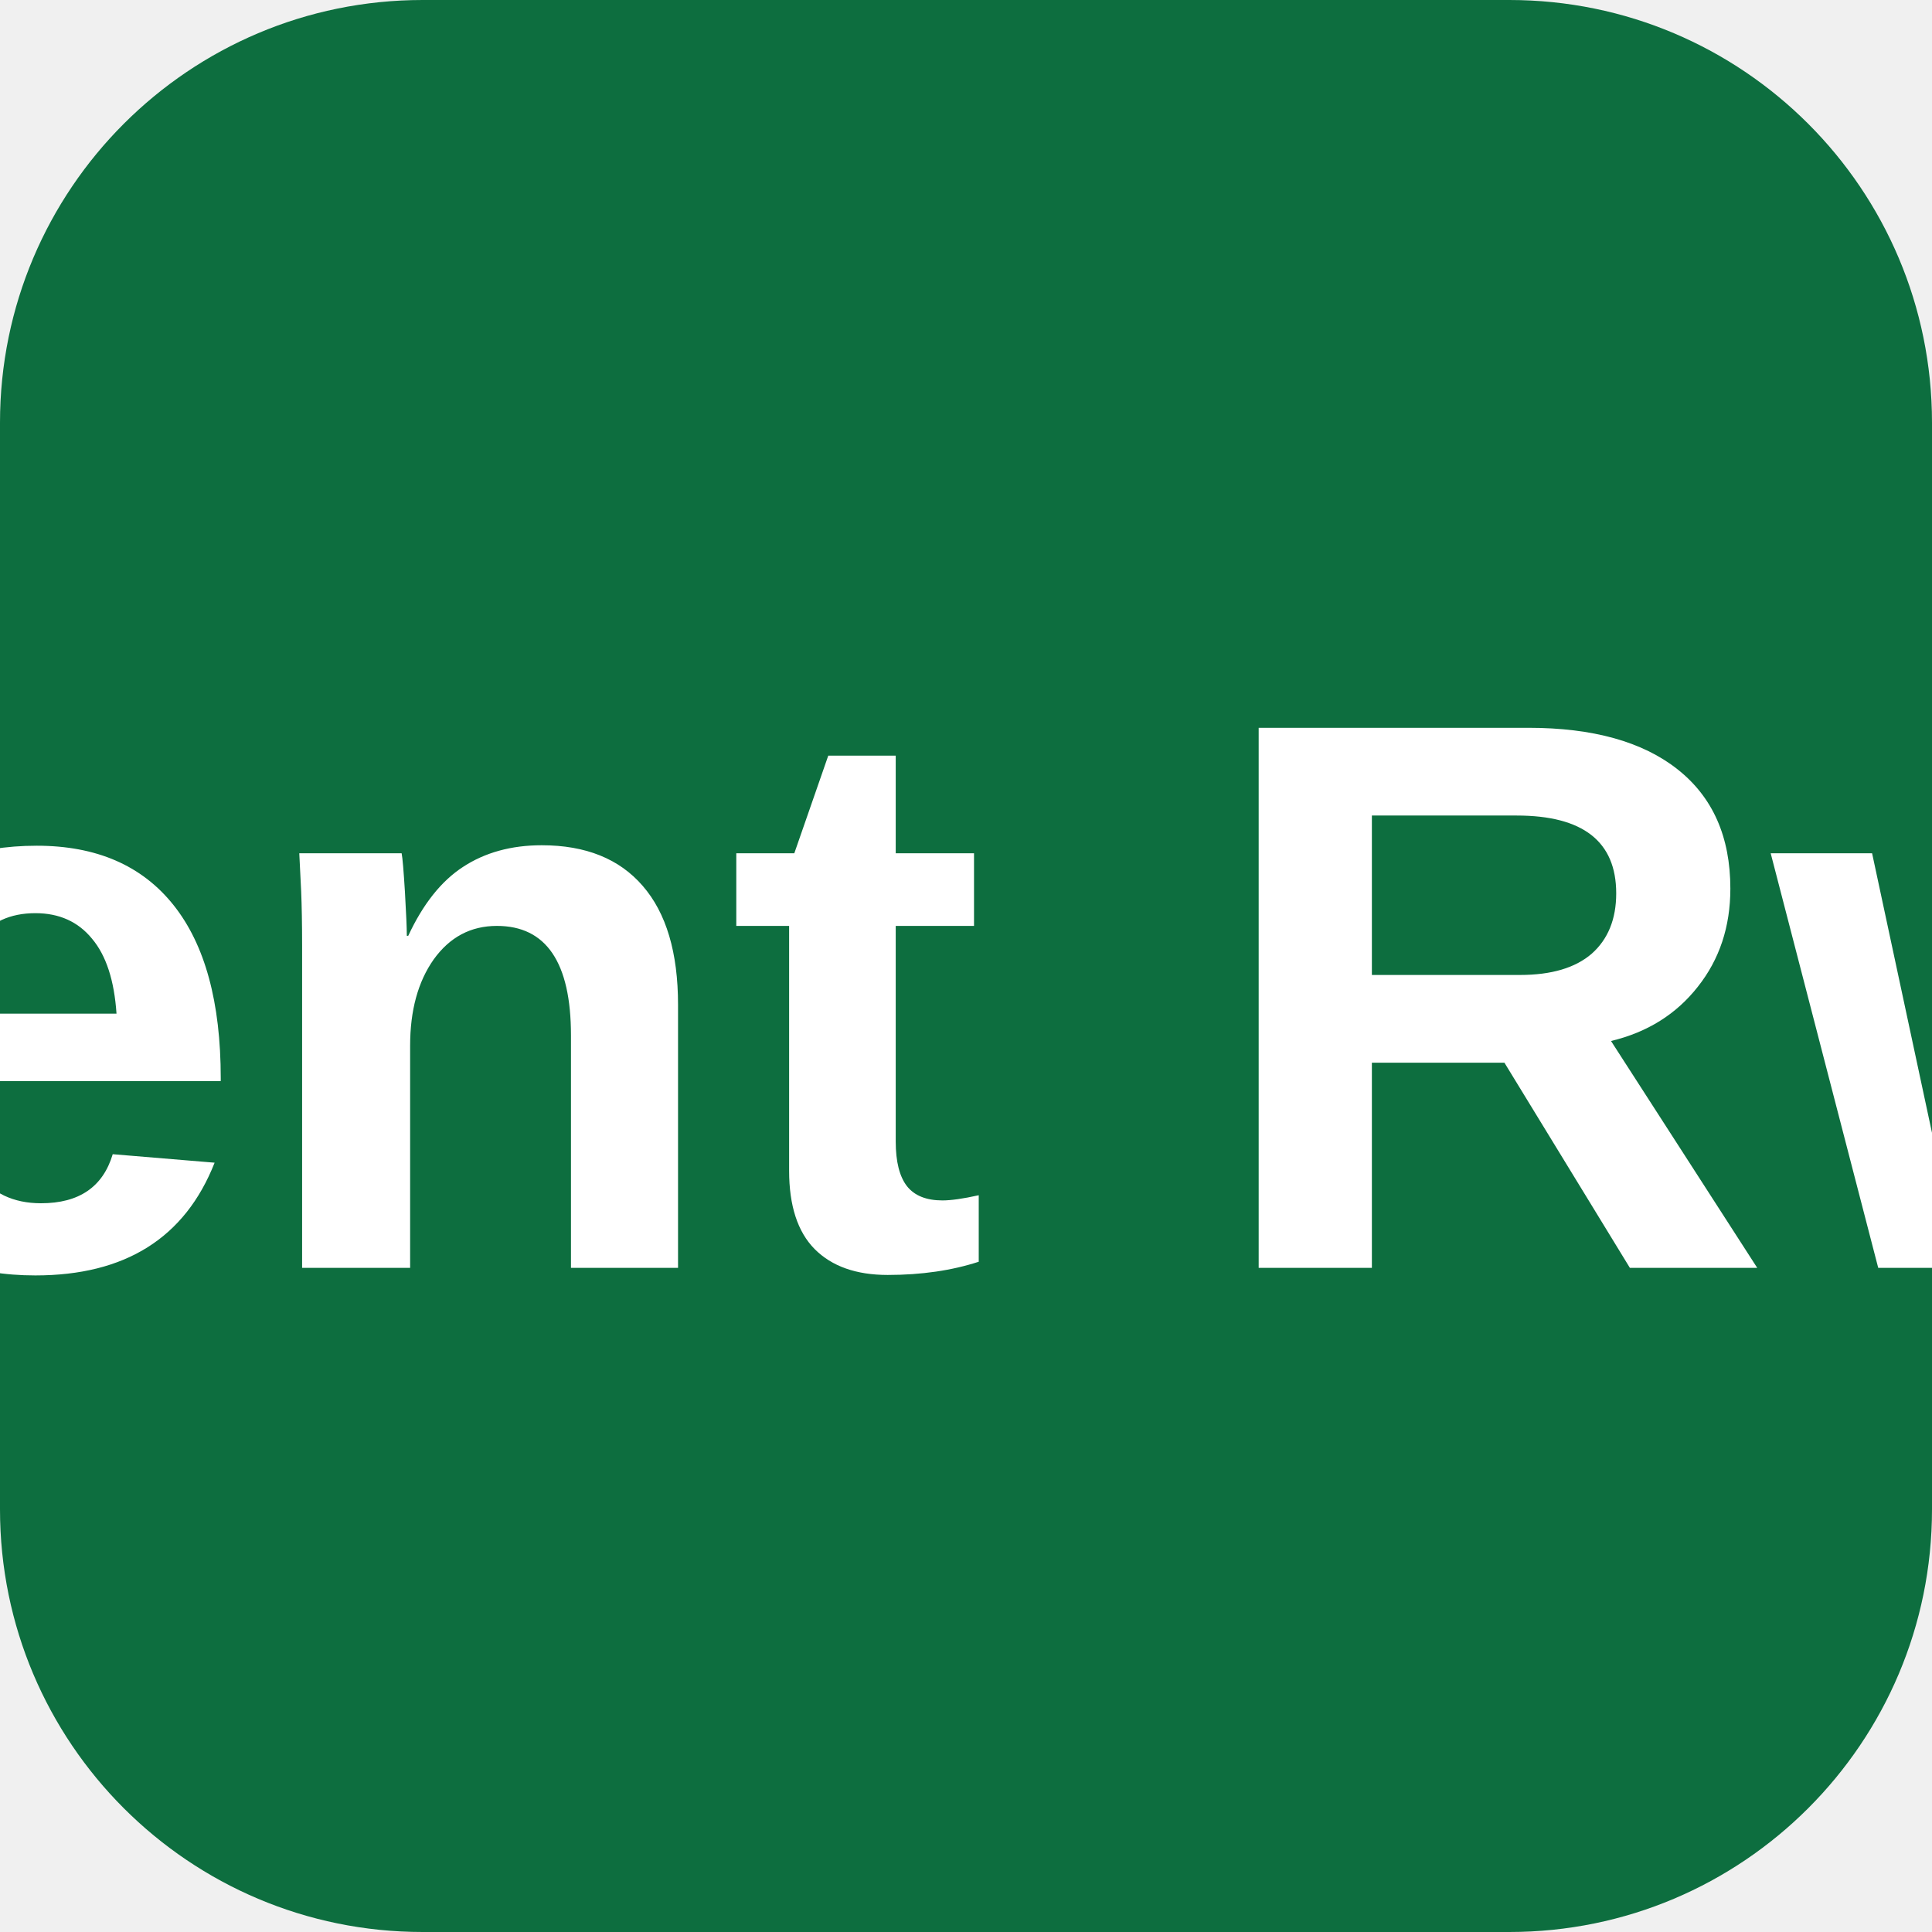
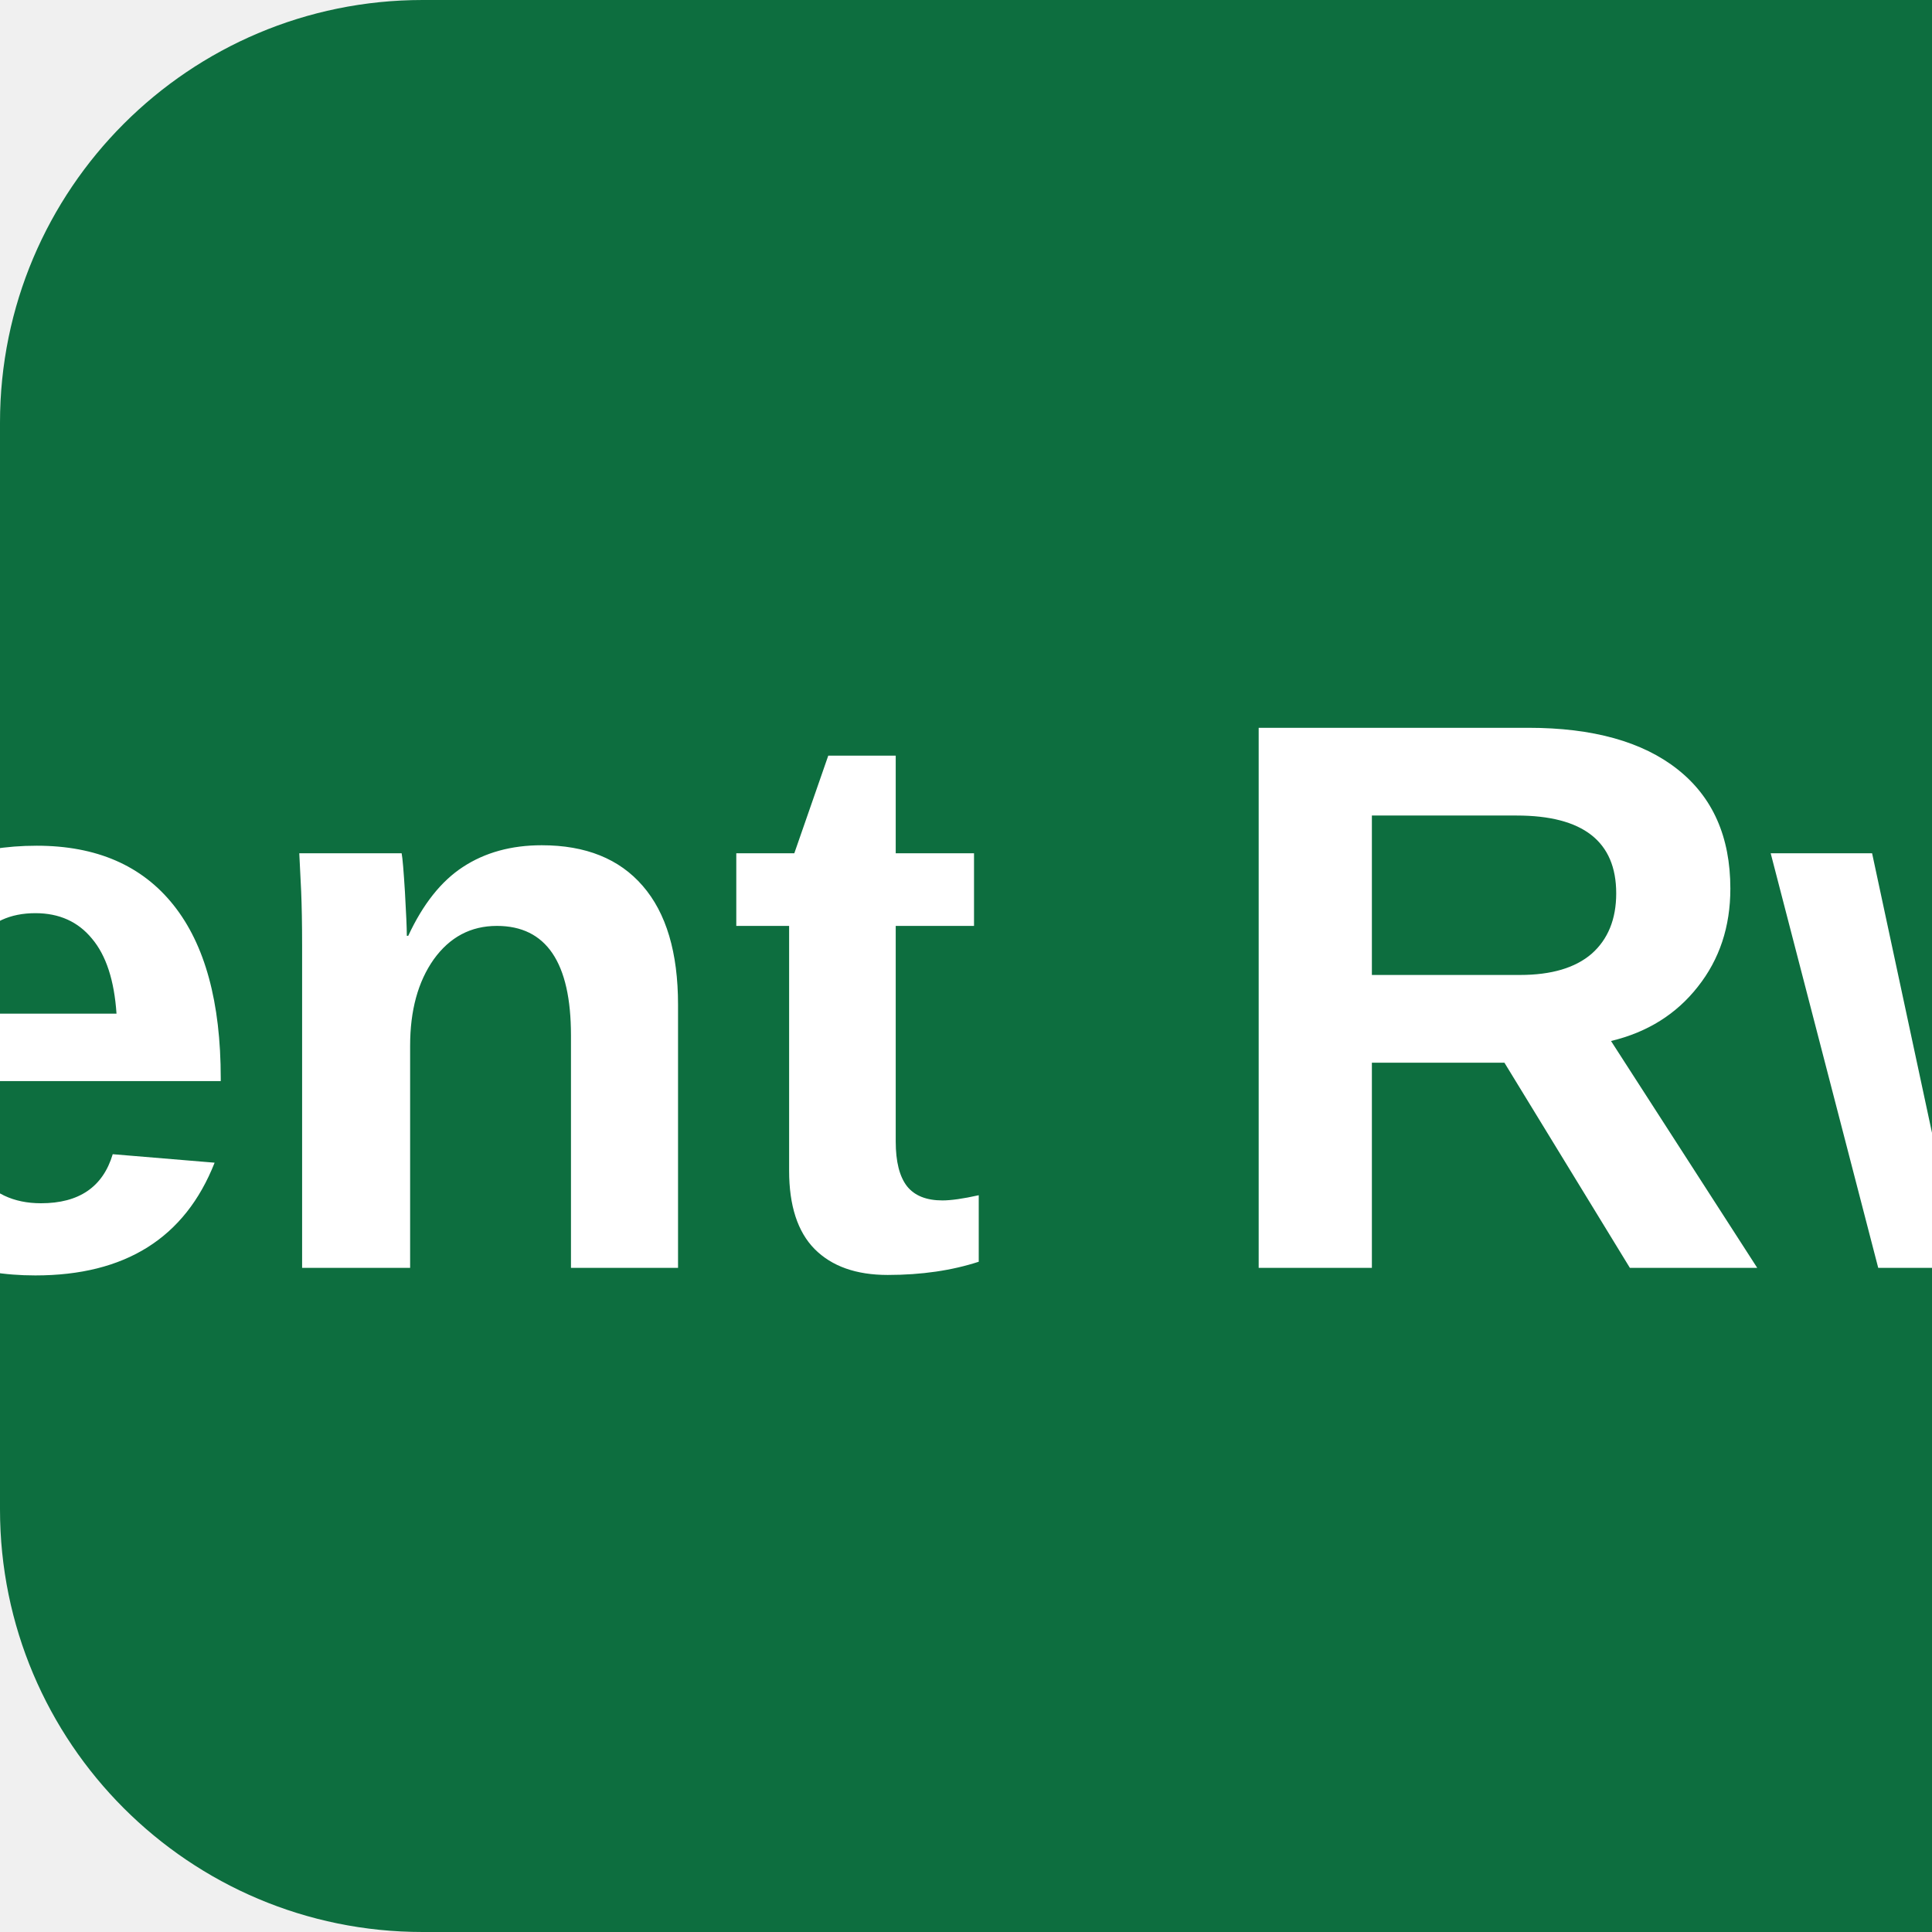
<svg xmlns="http://www.w3.org/2000/svg" viewBox="0 0 64 64">
-   <rect width="64" height="64" rx="14" fill="#0d6e3f" />
+   <rect width="134" height="64" rx="14" fill="#0d6e3f" />
  <text x="32" y="42" font-family="Arial, sans-serif" font-size="26" font-weight="800" fill="#ffffff" text-anchor="middle">1percent Rwanda</text>
</svg>
